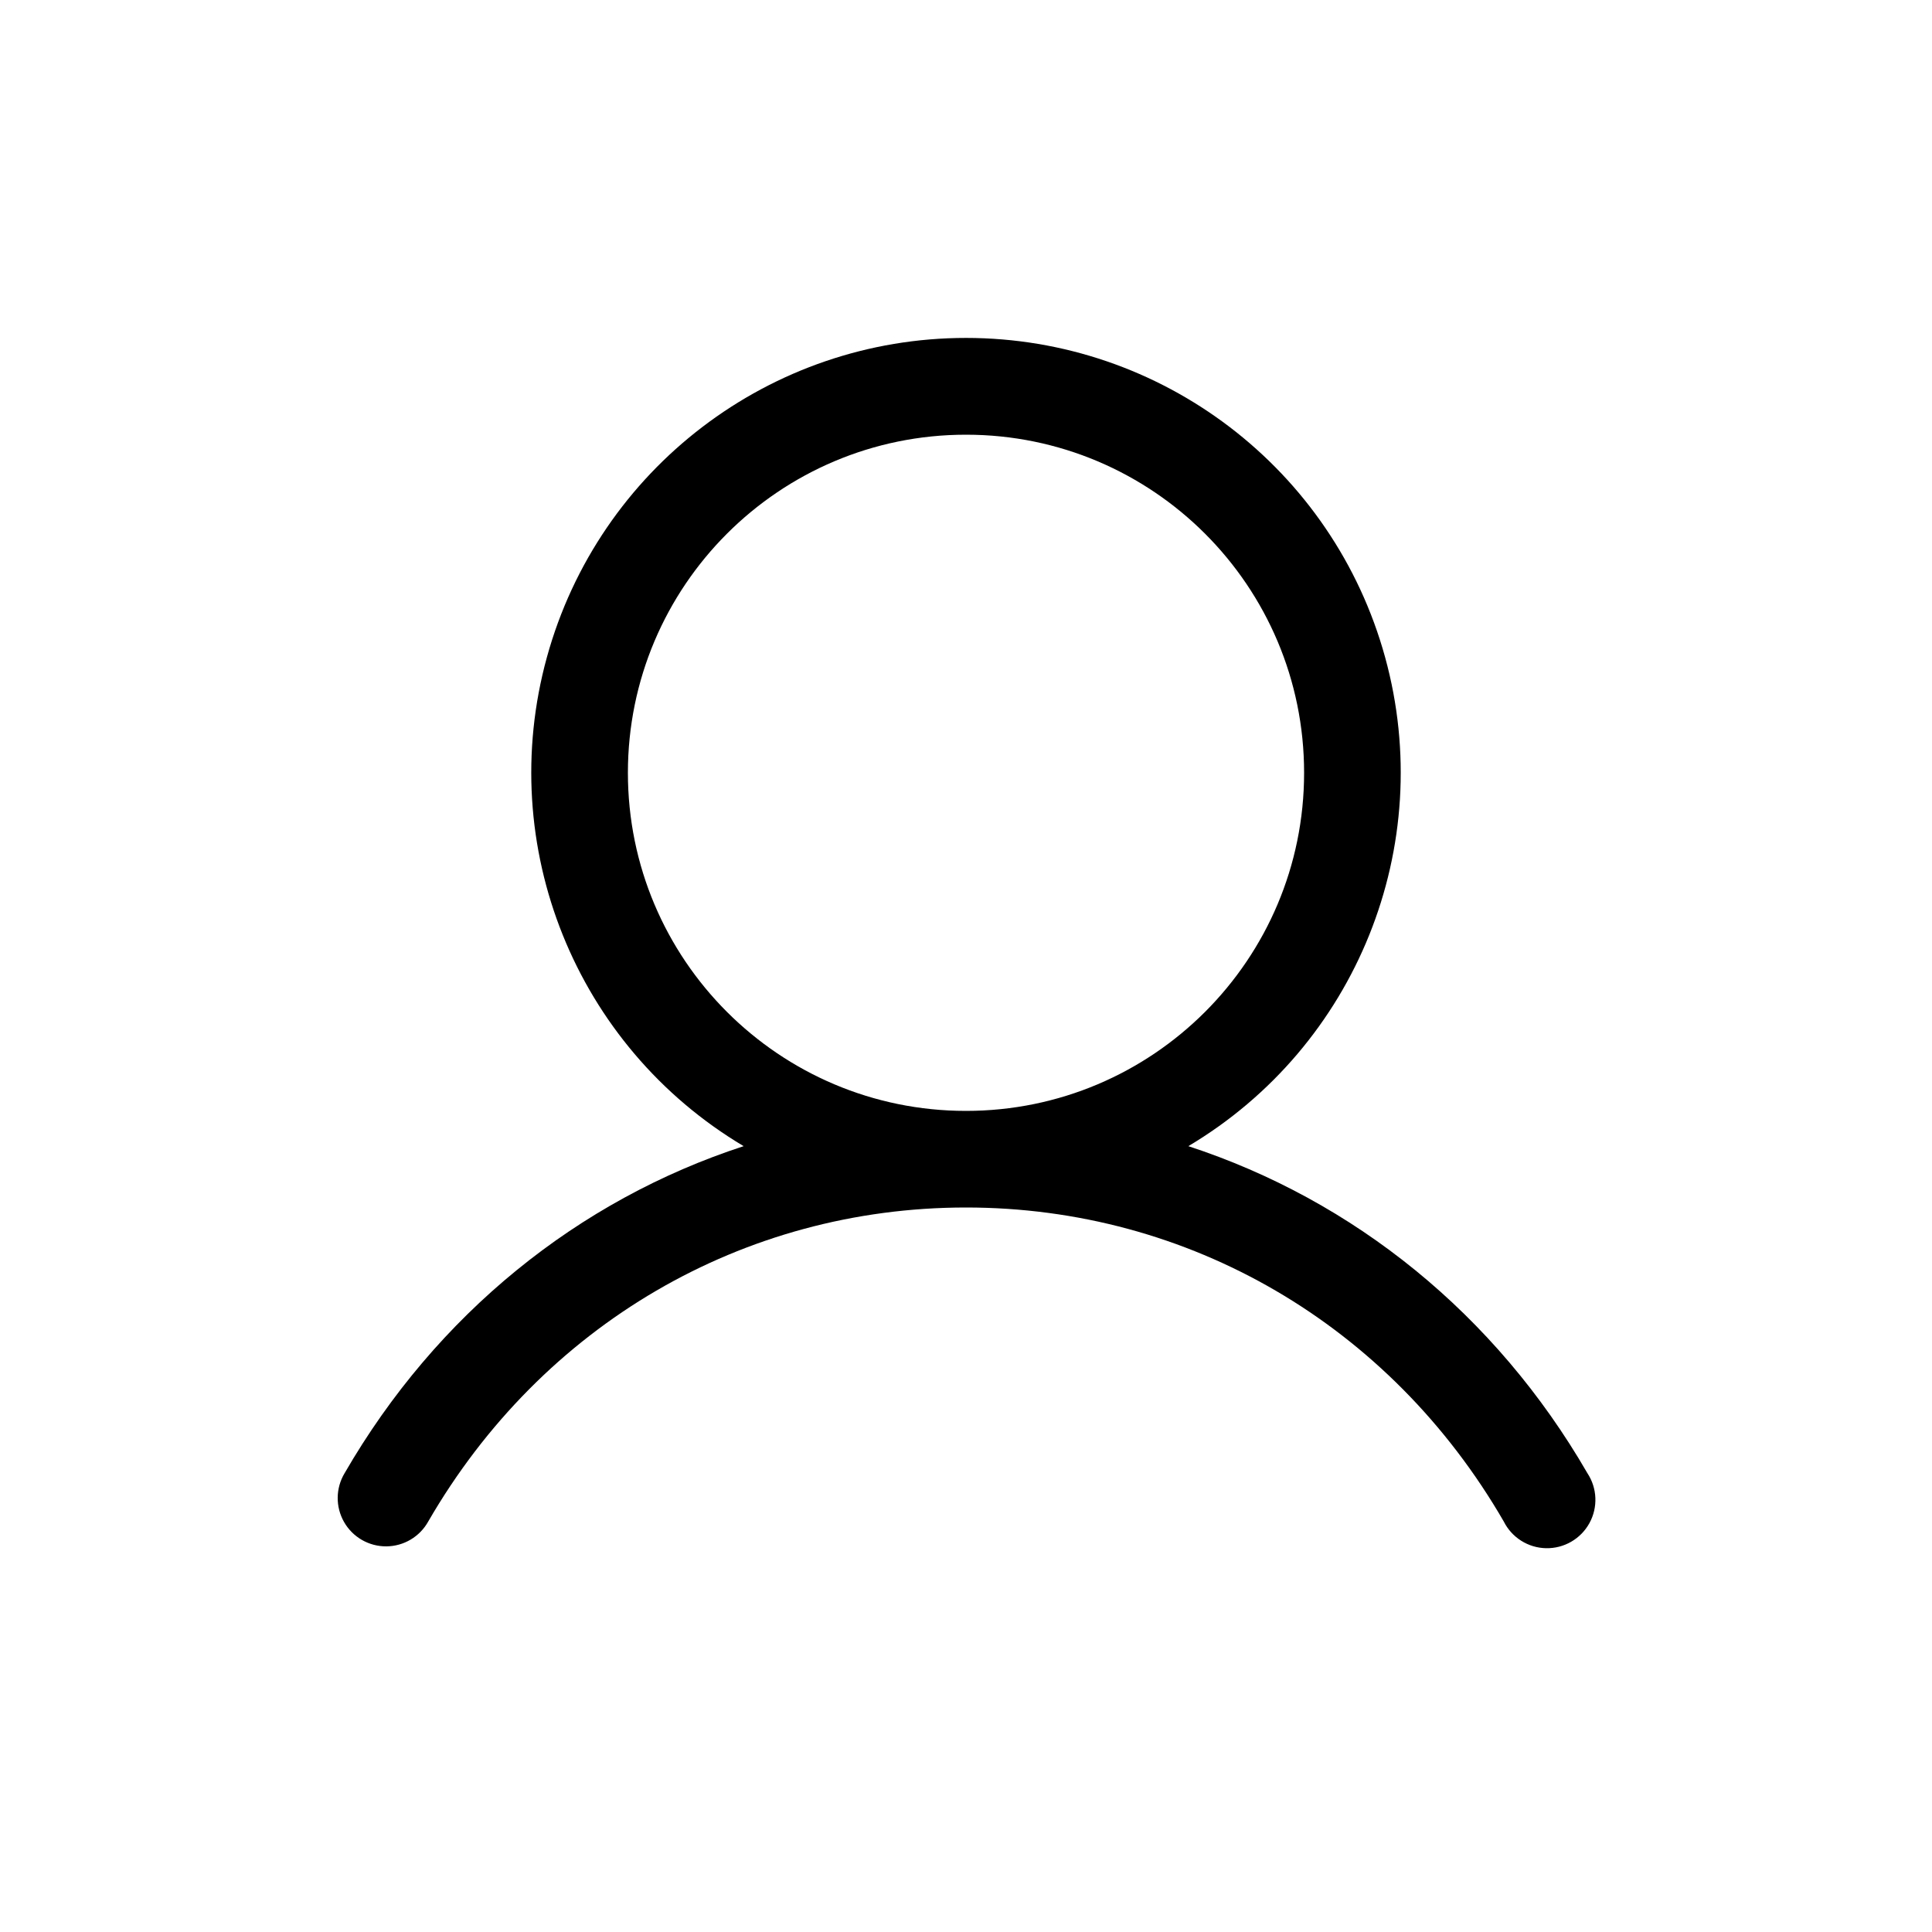
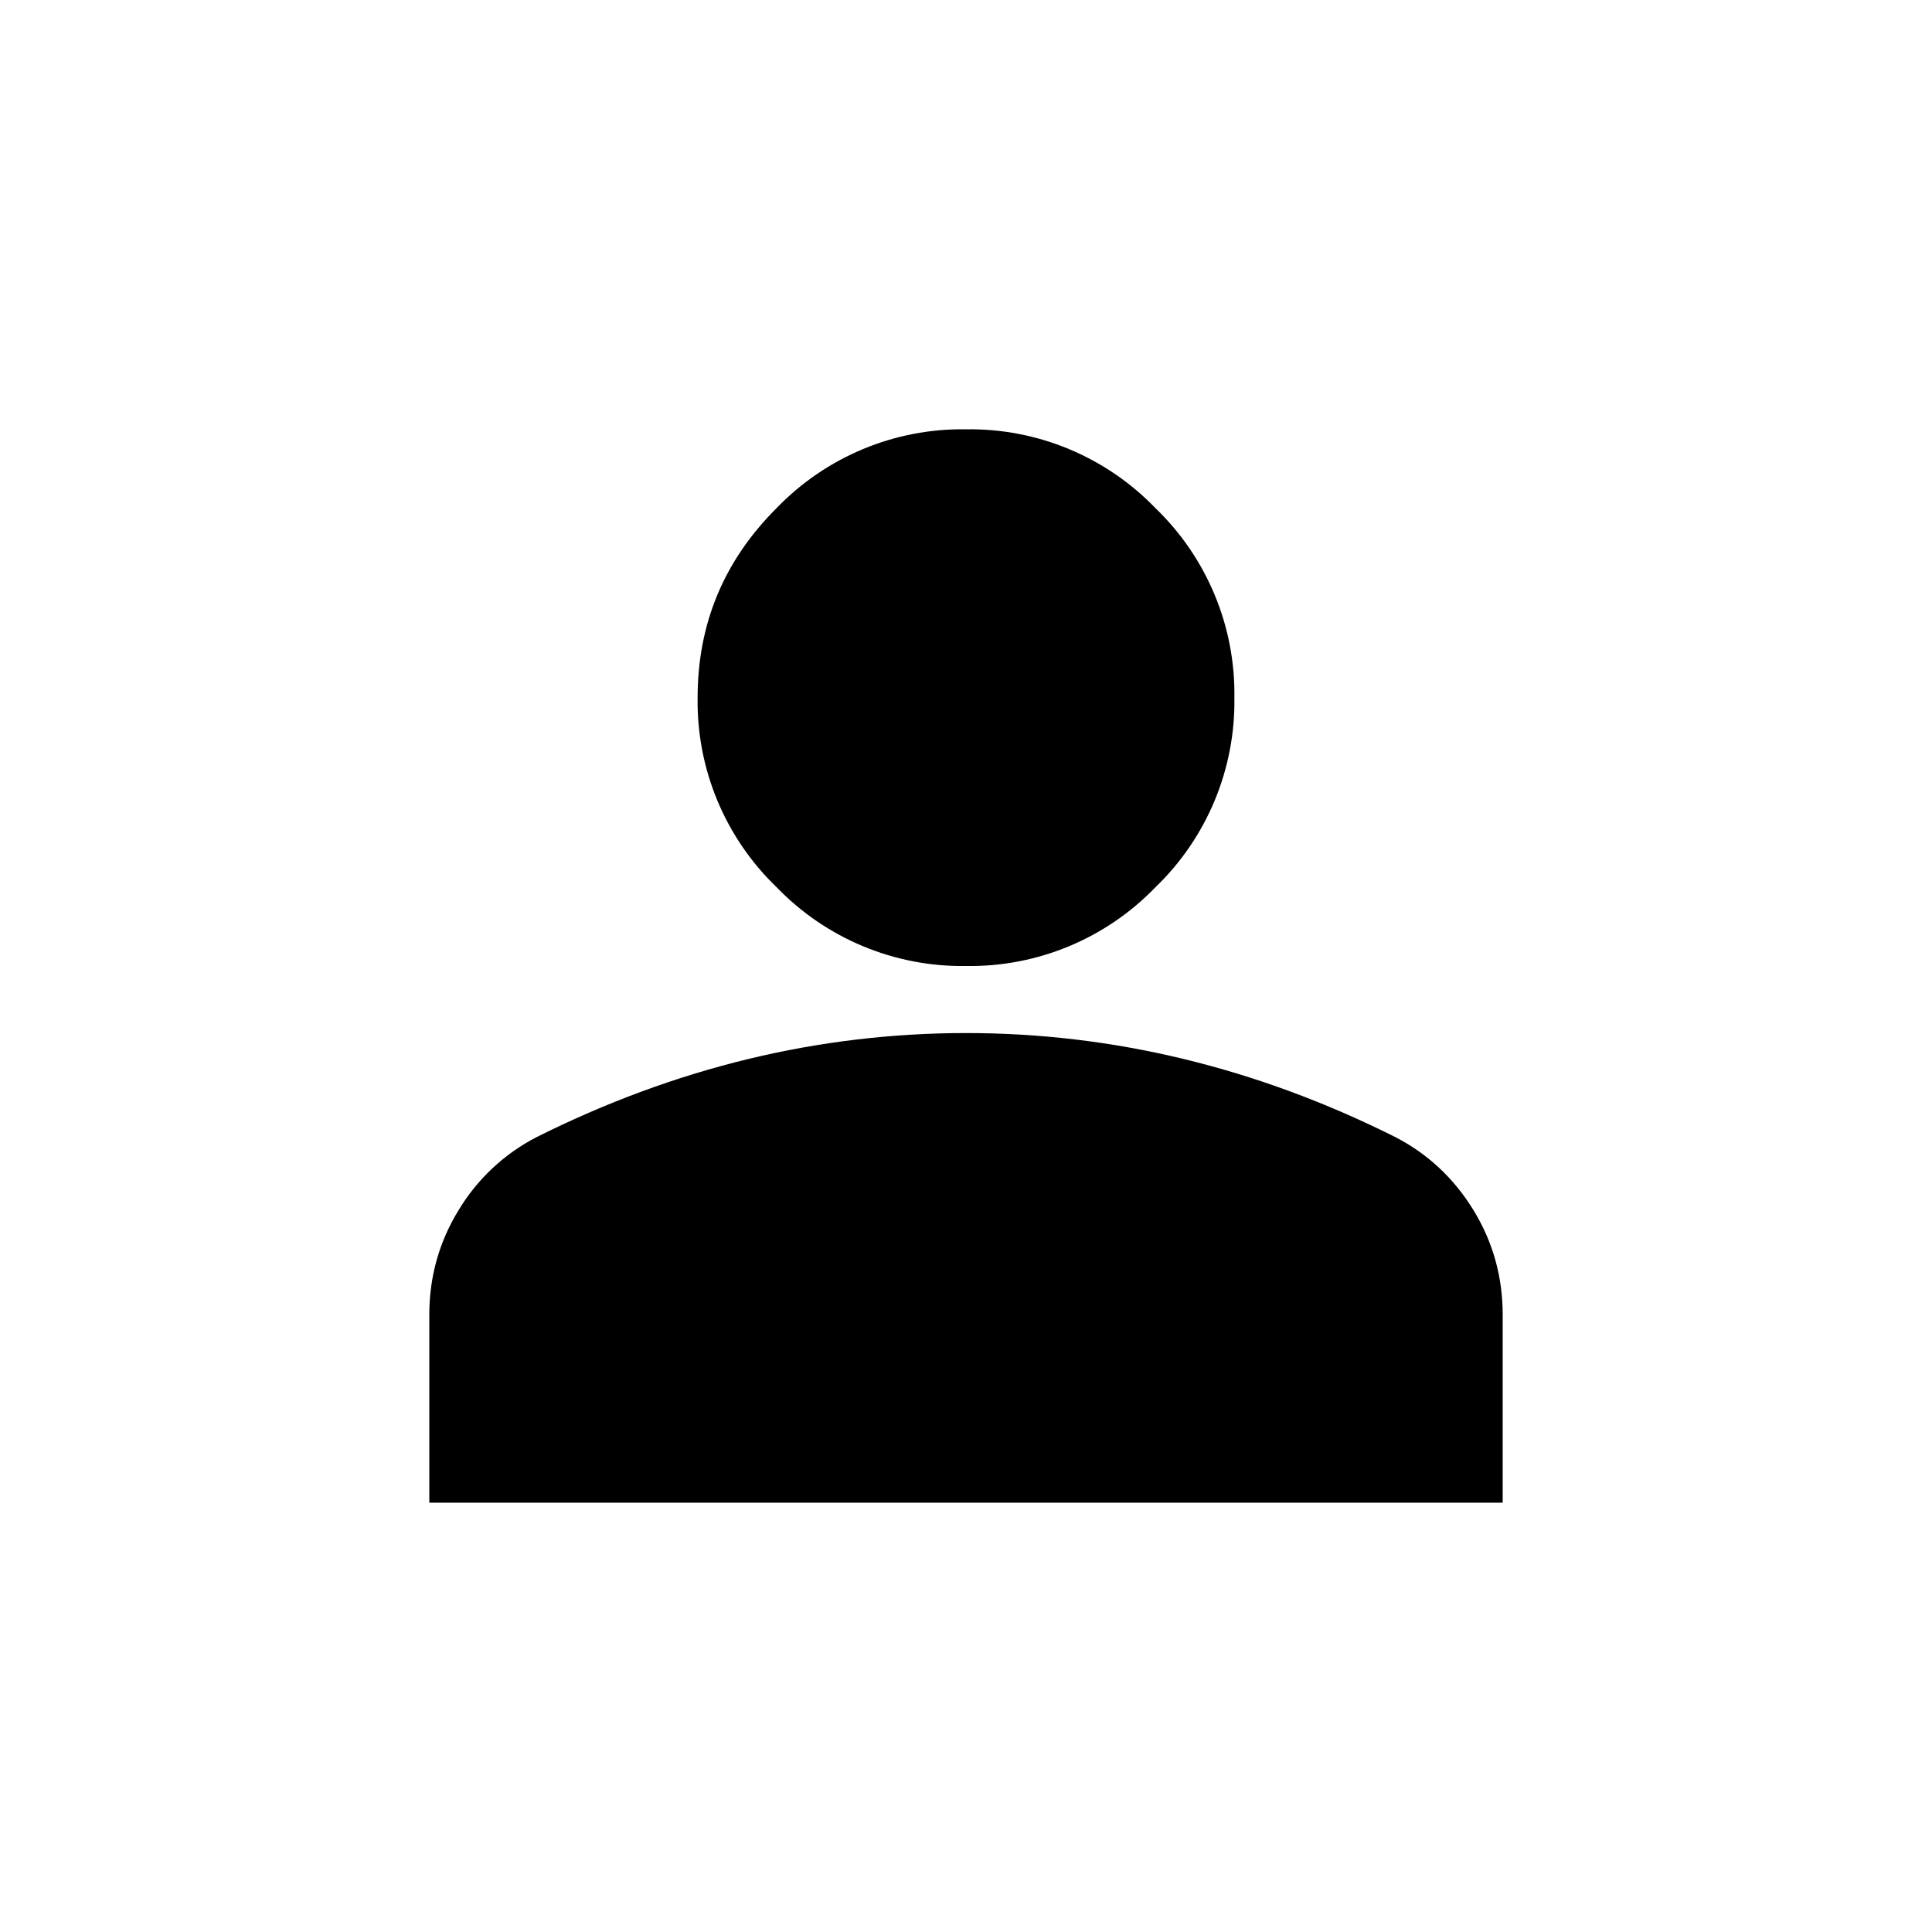
<svg xmlns="http://www.w3.org/2000/svg" viewBox="0 0 24 24" width="24" height="24">
-   <path d="M19.719 18.3c-1.142-1.975-2.902-3.39-4.957-4.062a5.4 5.4 0 1 0-5.524 0c-2.055.67-3.815 2.087-4.957 4.062a.6.6 0 1 0 1.039.6C6.733 16.458 9.23 15 12 15s5.267 1.458 6.68 3.9a.601.601 0 1 0 1.039-.6M7.8 9.6a4.2 4.2 0 1 1 8.4 0 4.2 4.2 0 0 1-8.4 0" />
+   <path d="M12 12a3.2 3.2 0 0 1-2.354-.98 3.2 3.2 0 0 1-.98-2.353q0-1.376.98-2.354A3.2 3.2 0 0 1 12 5.333a3.2 3.2 0 0 1 2.354.98 3.2 3.2 0 0 1 .98 2.354 3.2 3.2 0 0 1-.98 2.354A3.2 3.2 0 0 1 12 12m-6.667 6.667v-2.334q0-.708.365-1.302a2.43 2.43 0 0 1 .969-.906q1.29-.645 2.625-.969A11.5 11.5 0 0 1 12 12.833q1.376 0 2.708.323 1.334.323 2.625.969.604.312.97.906.364.594.364 1.302v2.334z" />
</svg>
